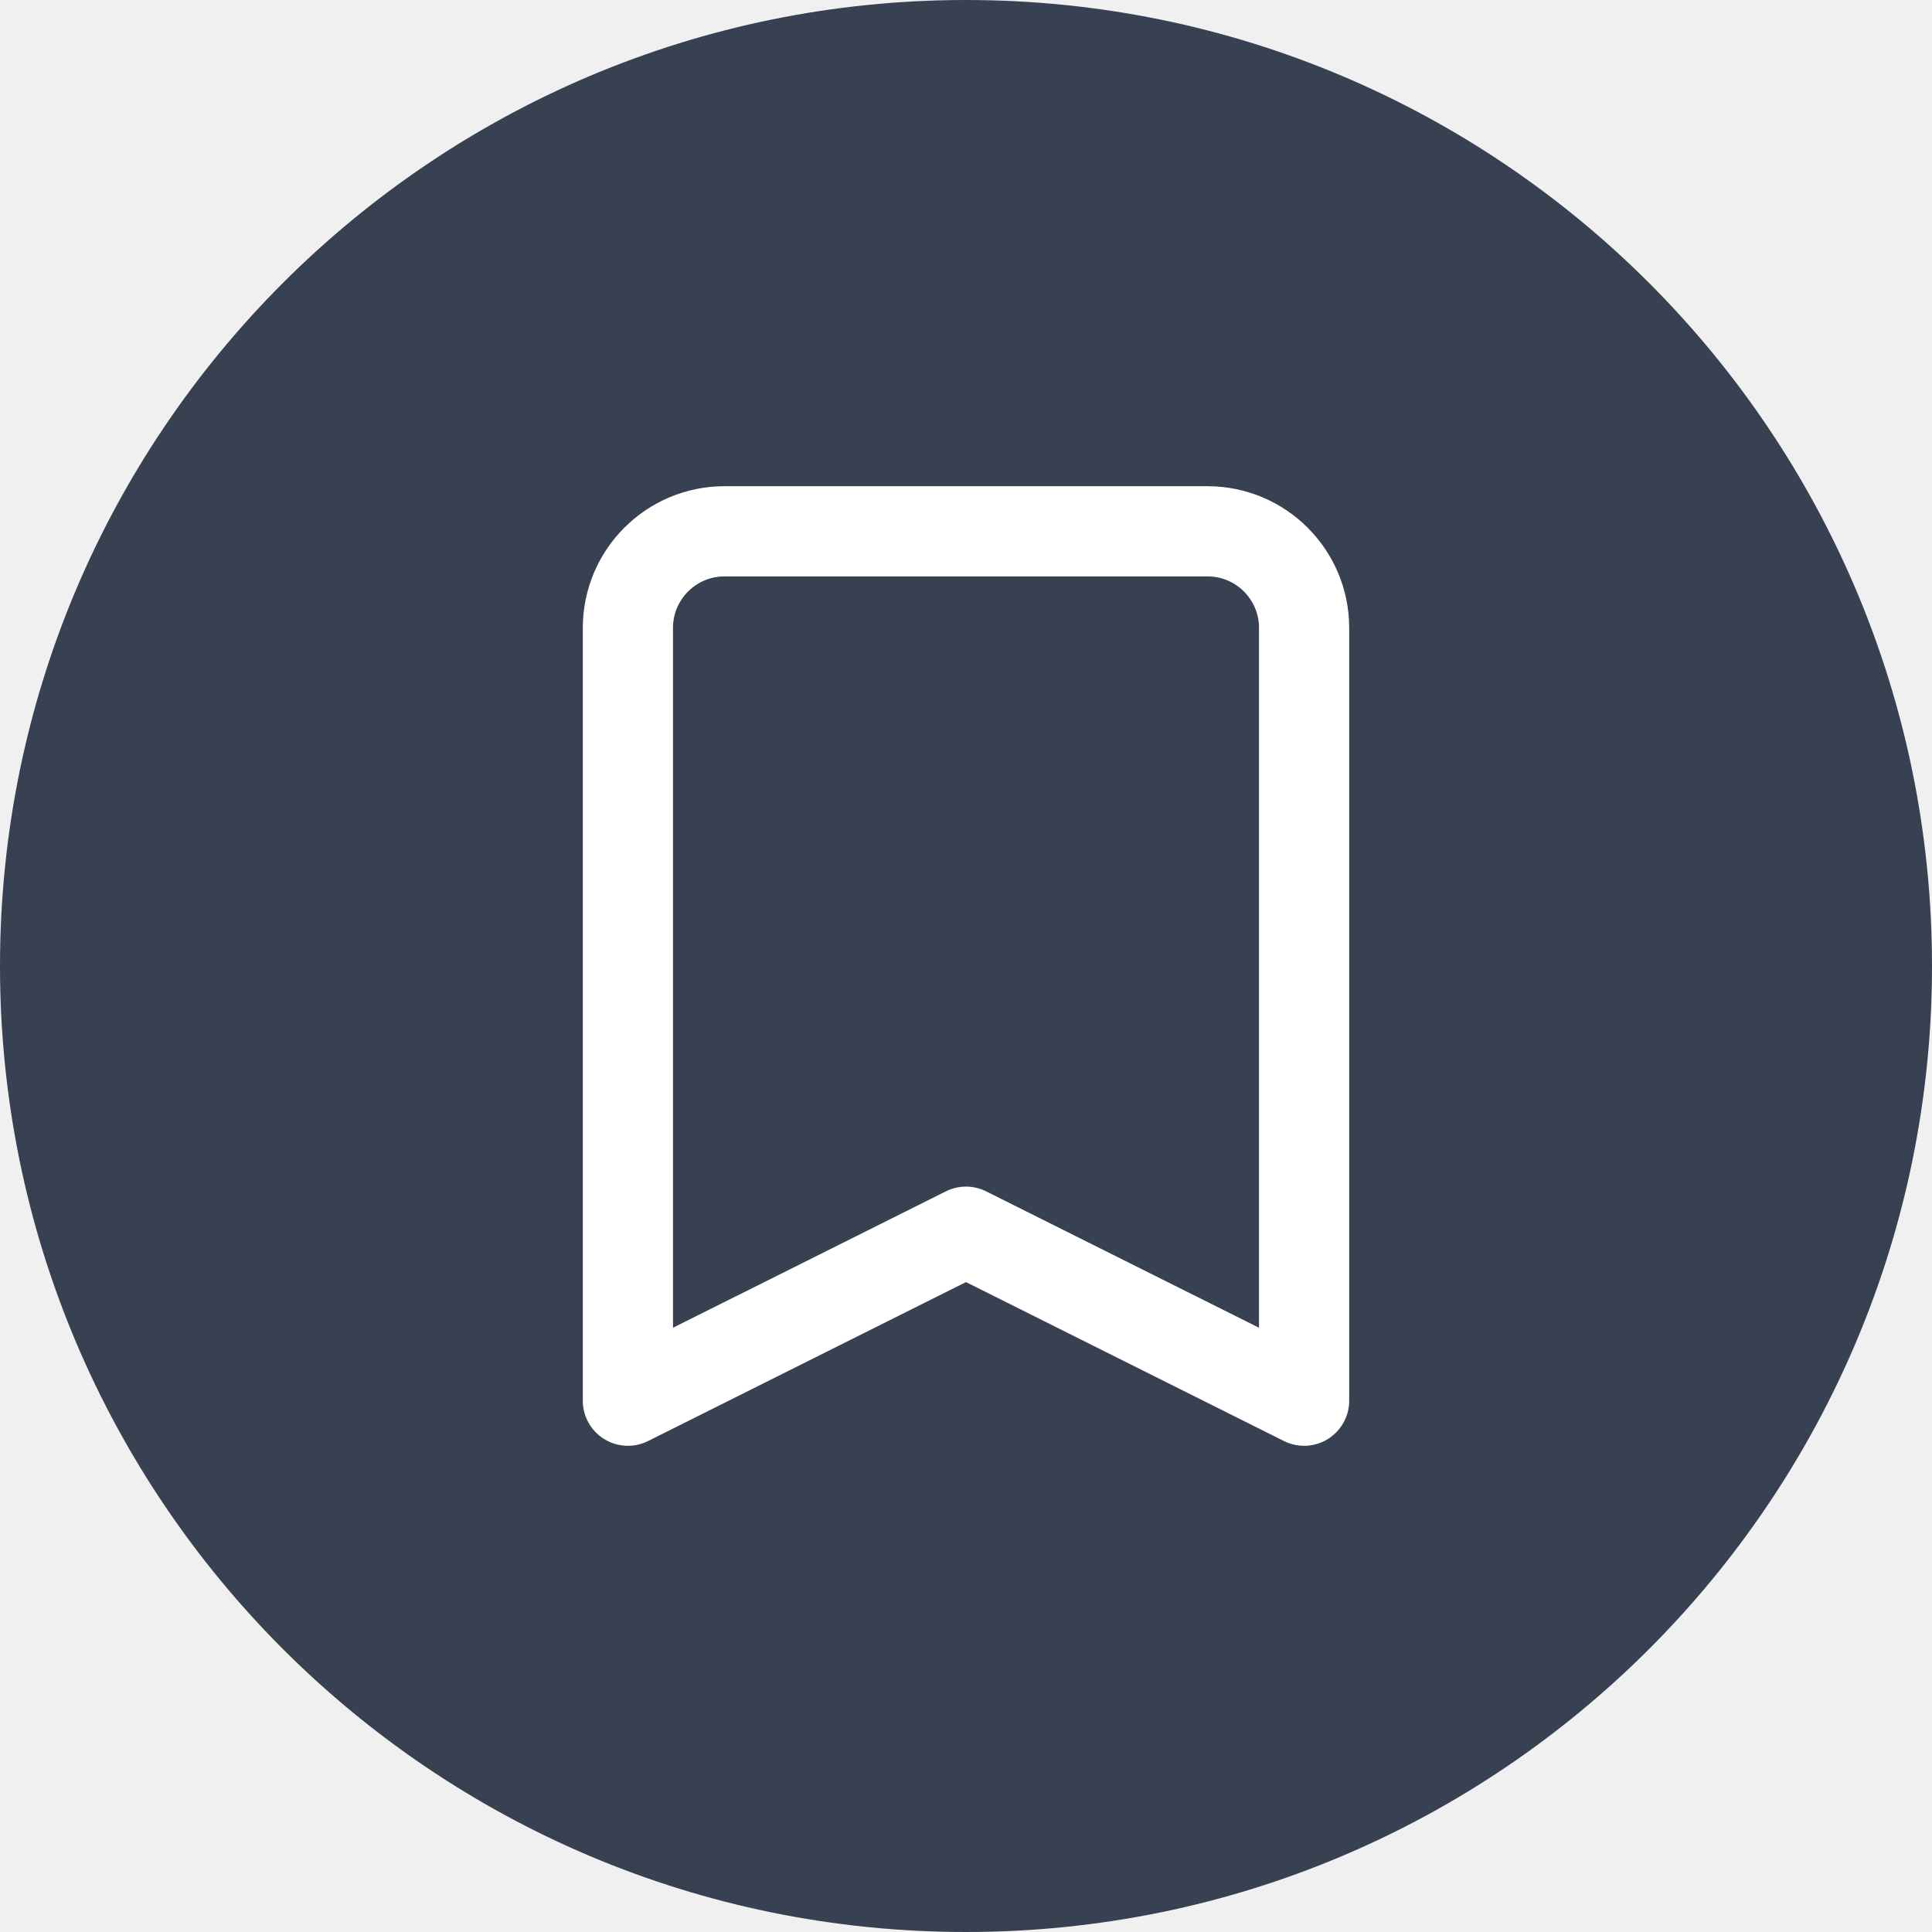
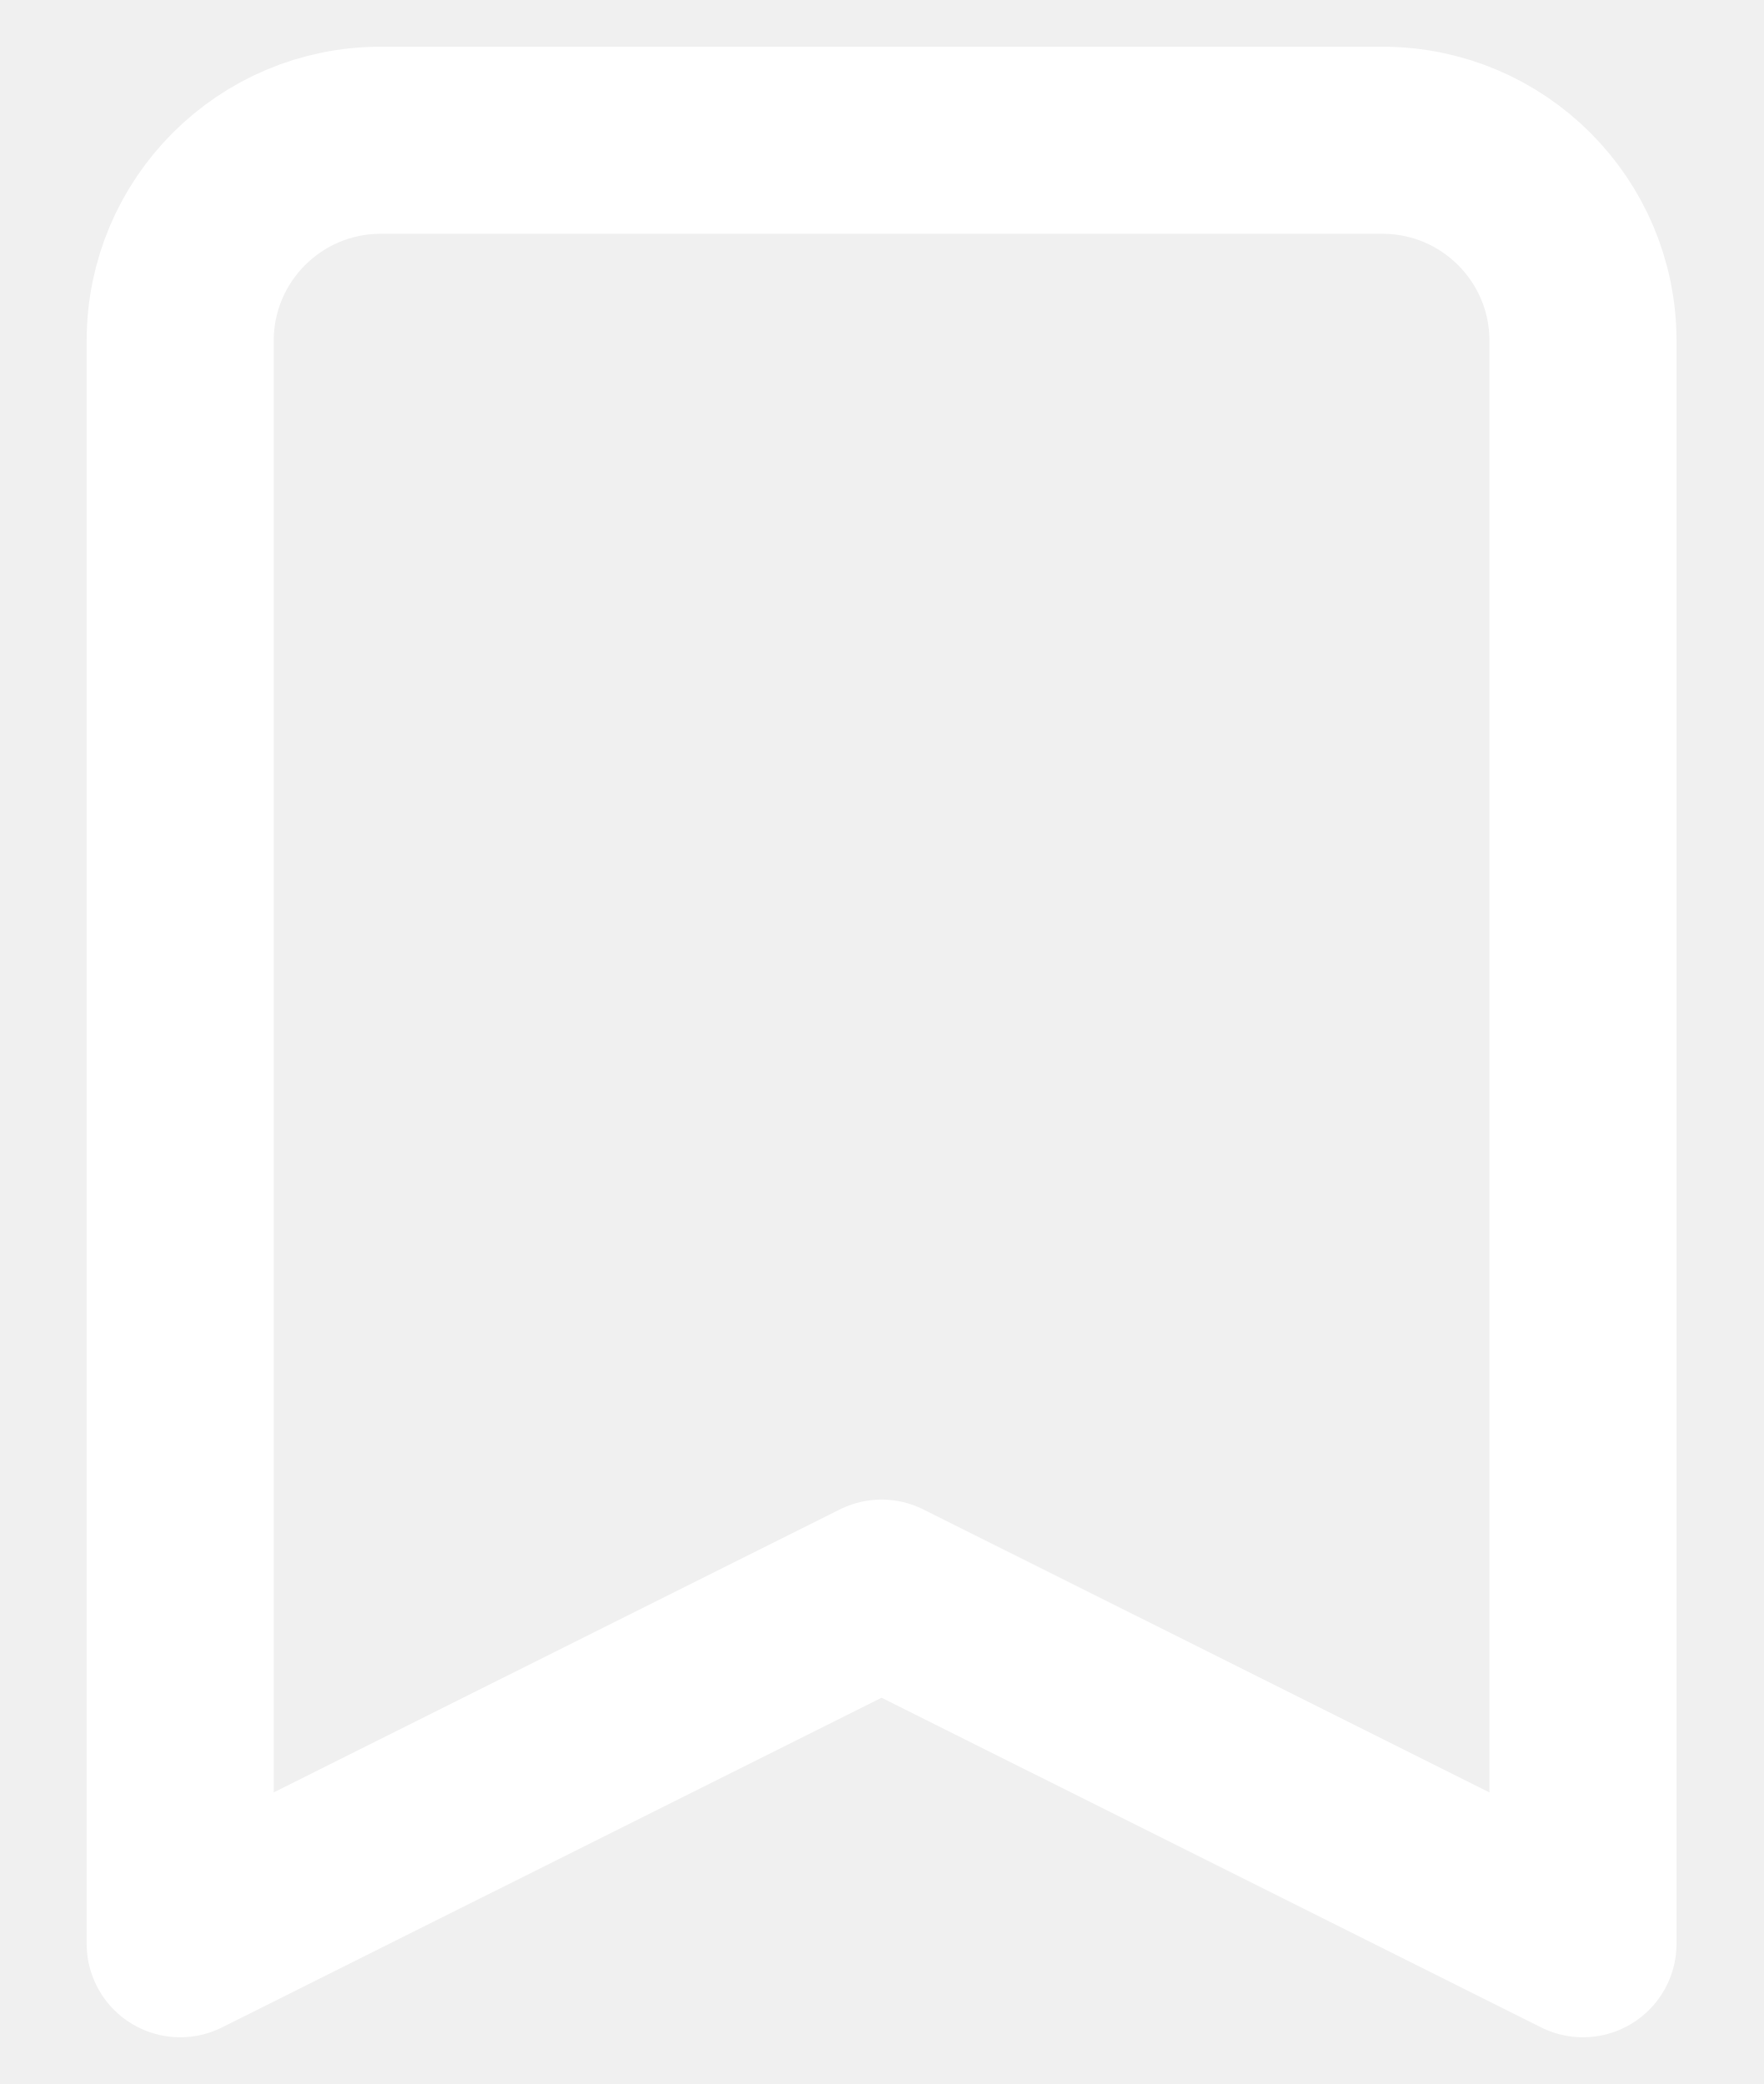
- <svg xmlns="http://www.w3.org/2000/svg" width="25" height="25" viewBox="0 0 25 25" fill="none">
-   <rect width="25" height="25" rx="12.5" fill="#374151" />
-   <path d="M8.125 8.125C8.125 7.435 8.685 6.875 9.375 6.875H15.625C16.315 6.875 16.875 7.435 16.875 8.125V18.125L12.5 15.938L8.125 18.125V8.125Z" stroke="white" stroke-width="1.167" stroke-linecap="round" stroke-linejoin="round" />
+ <svg xmlns="http://www.w3.org/2000/svg" width="11" height="13" viewBox="0 0 11 13" fill="none">
+   <path d="M1.124 2.125C1.124 1.435 1.684 0.875 2.374 0.875H8.624C9.314 0.875 9.874 1.435 9.874 2.125V12.125L5.499 9.938L1.124 12.125V2.125Z" stroke="white" stroke-width="1.167" stroke-linecap="round" stroke-linejoin="round" />
</svg>
